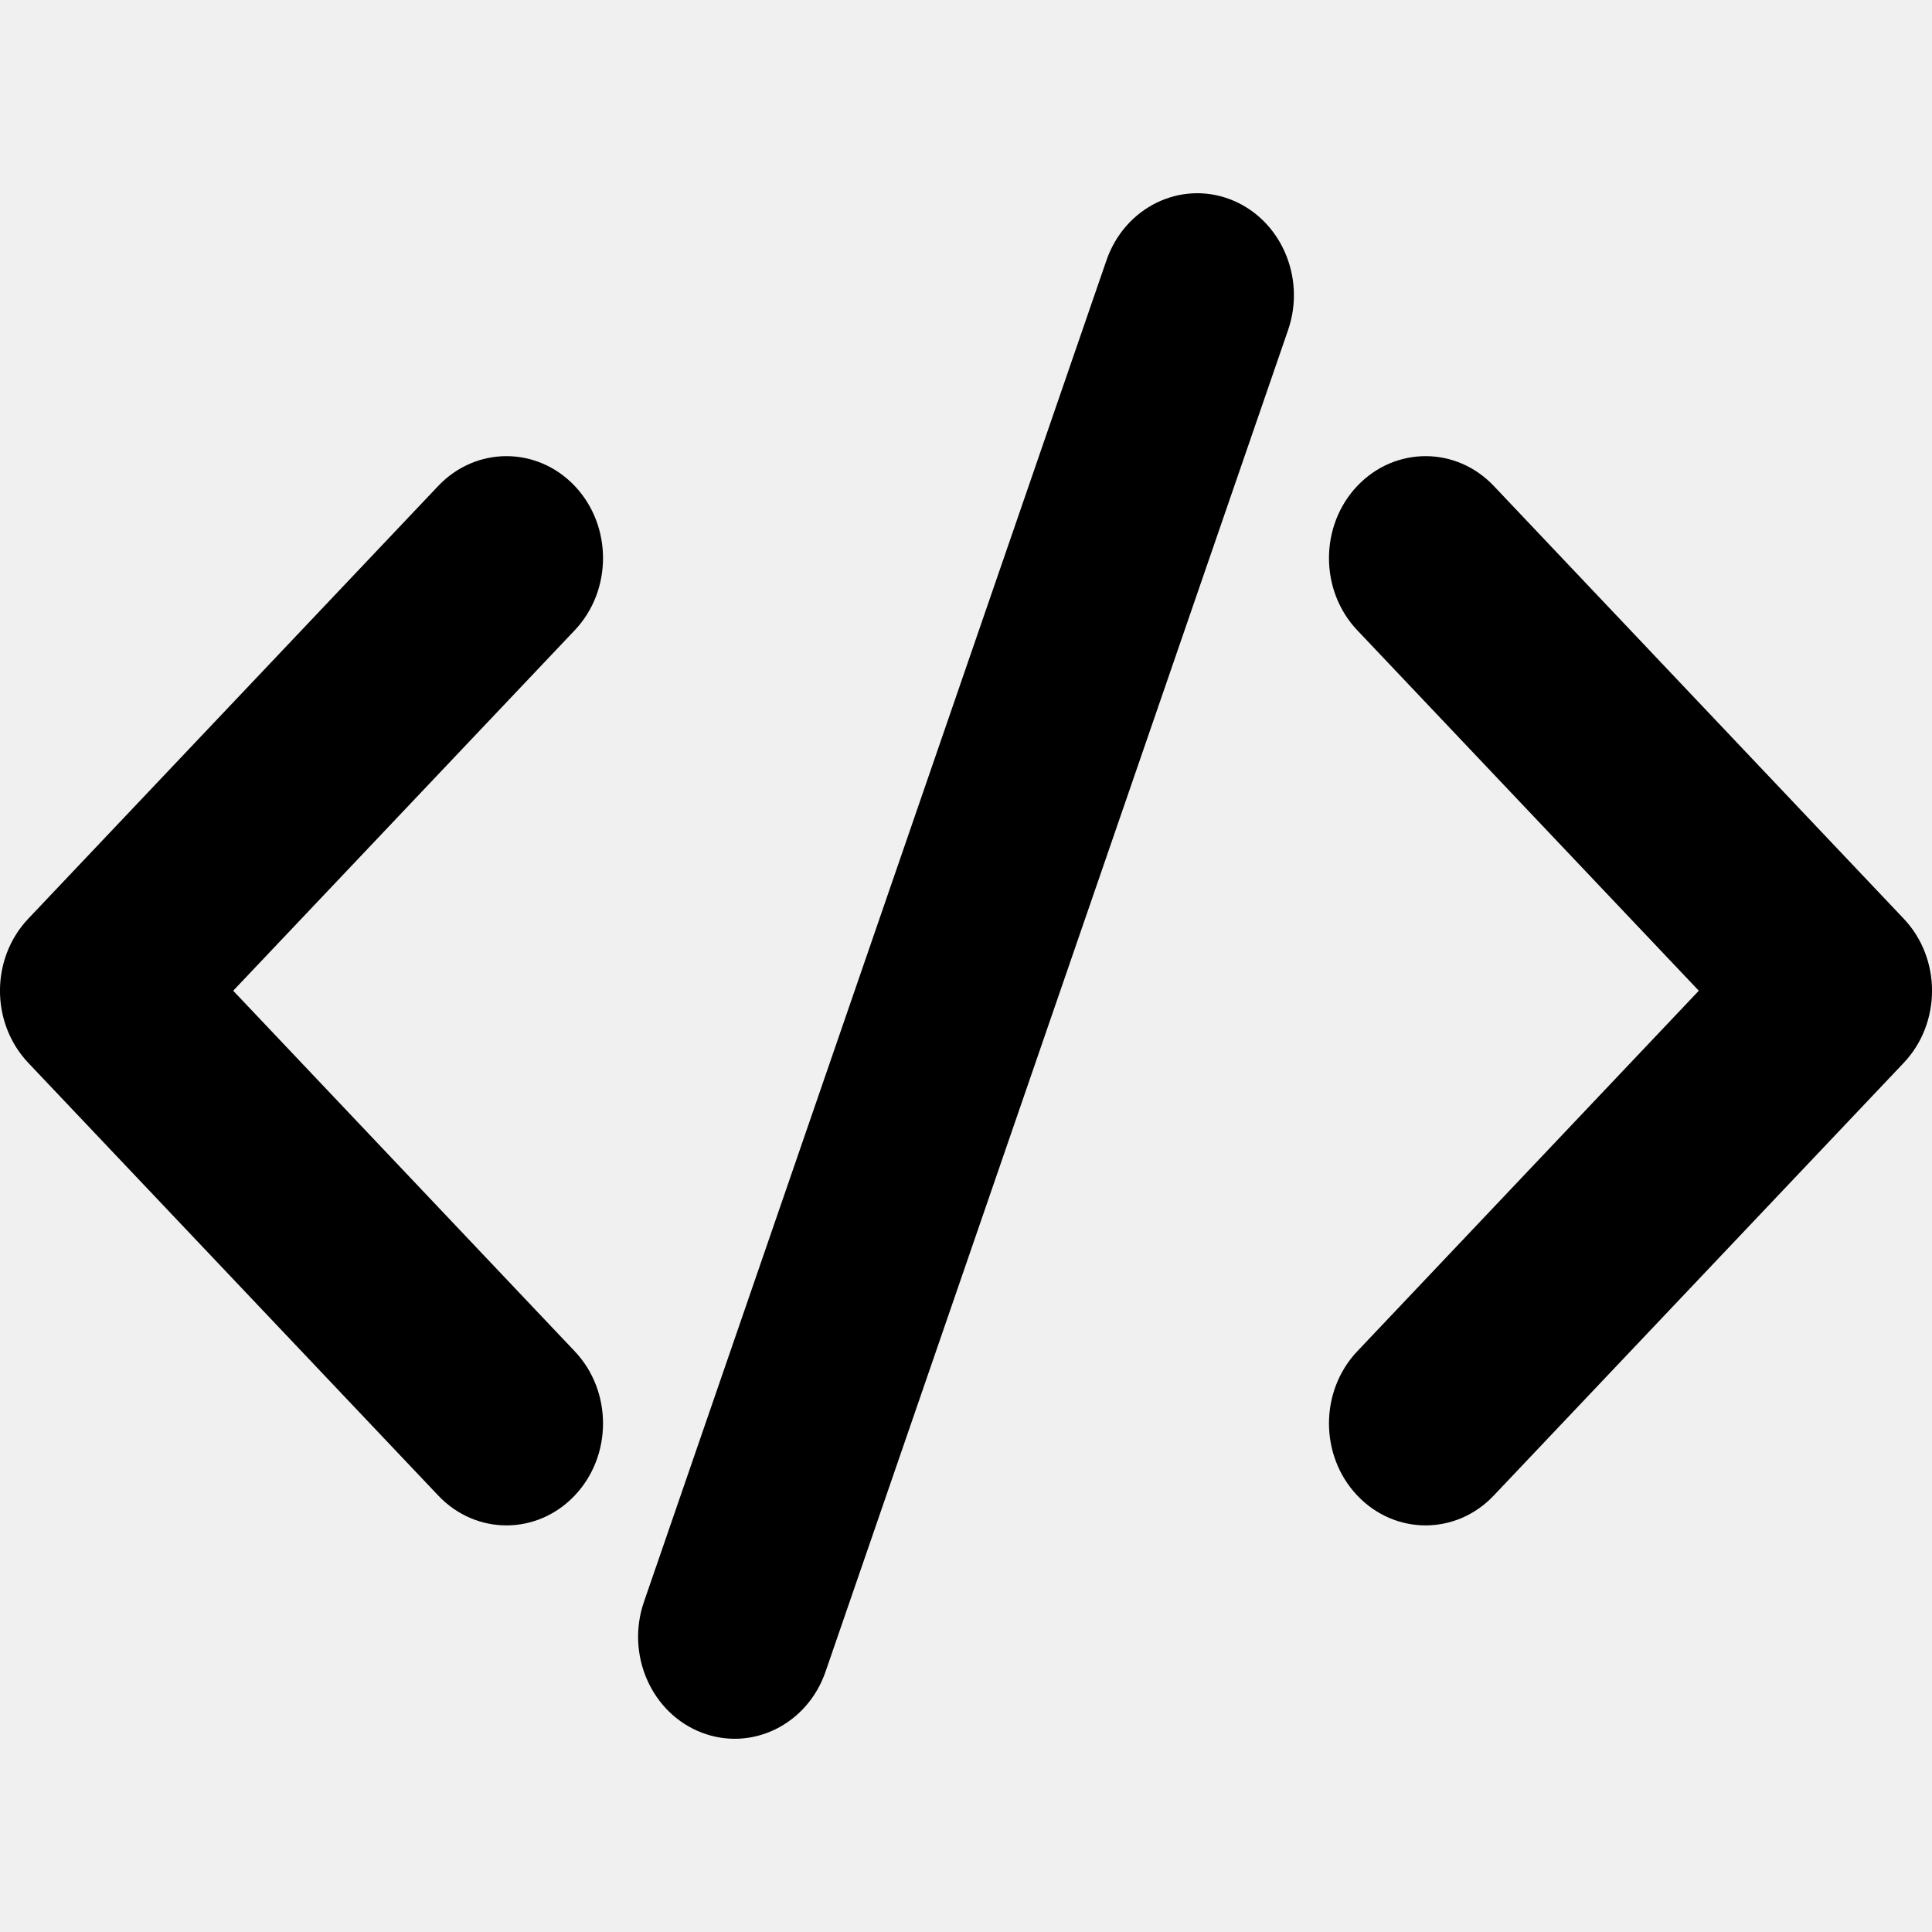
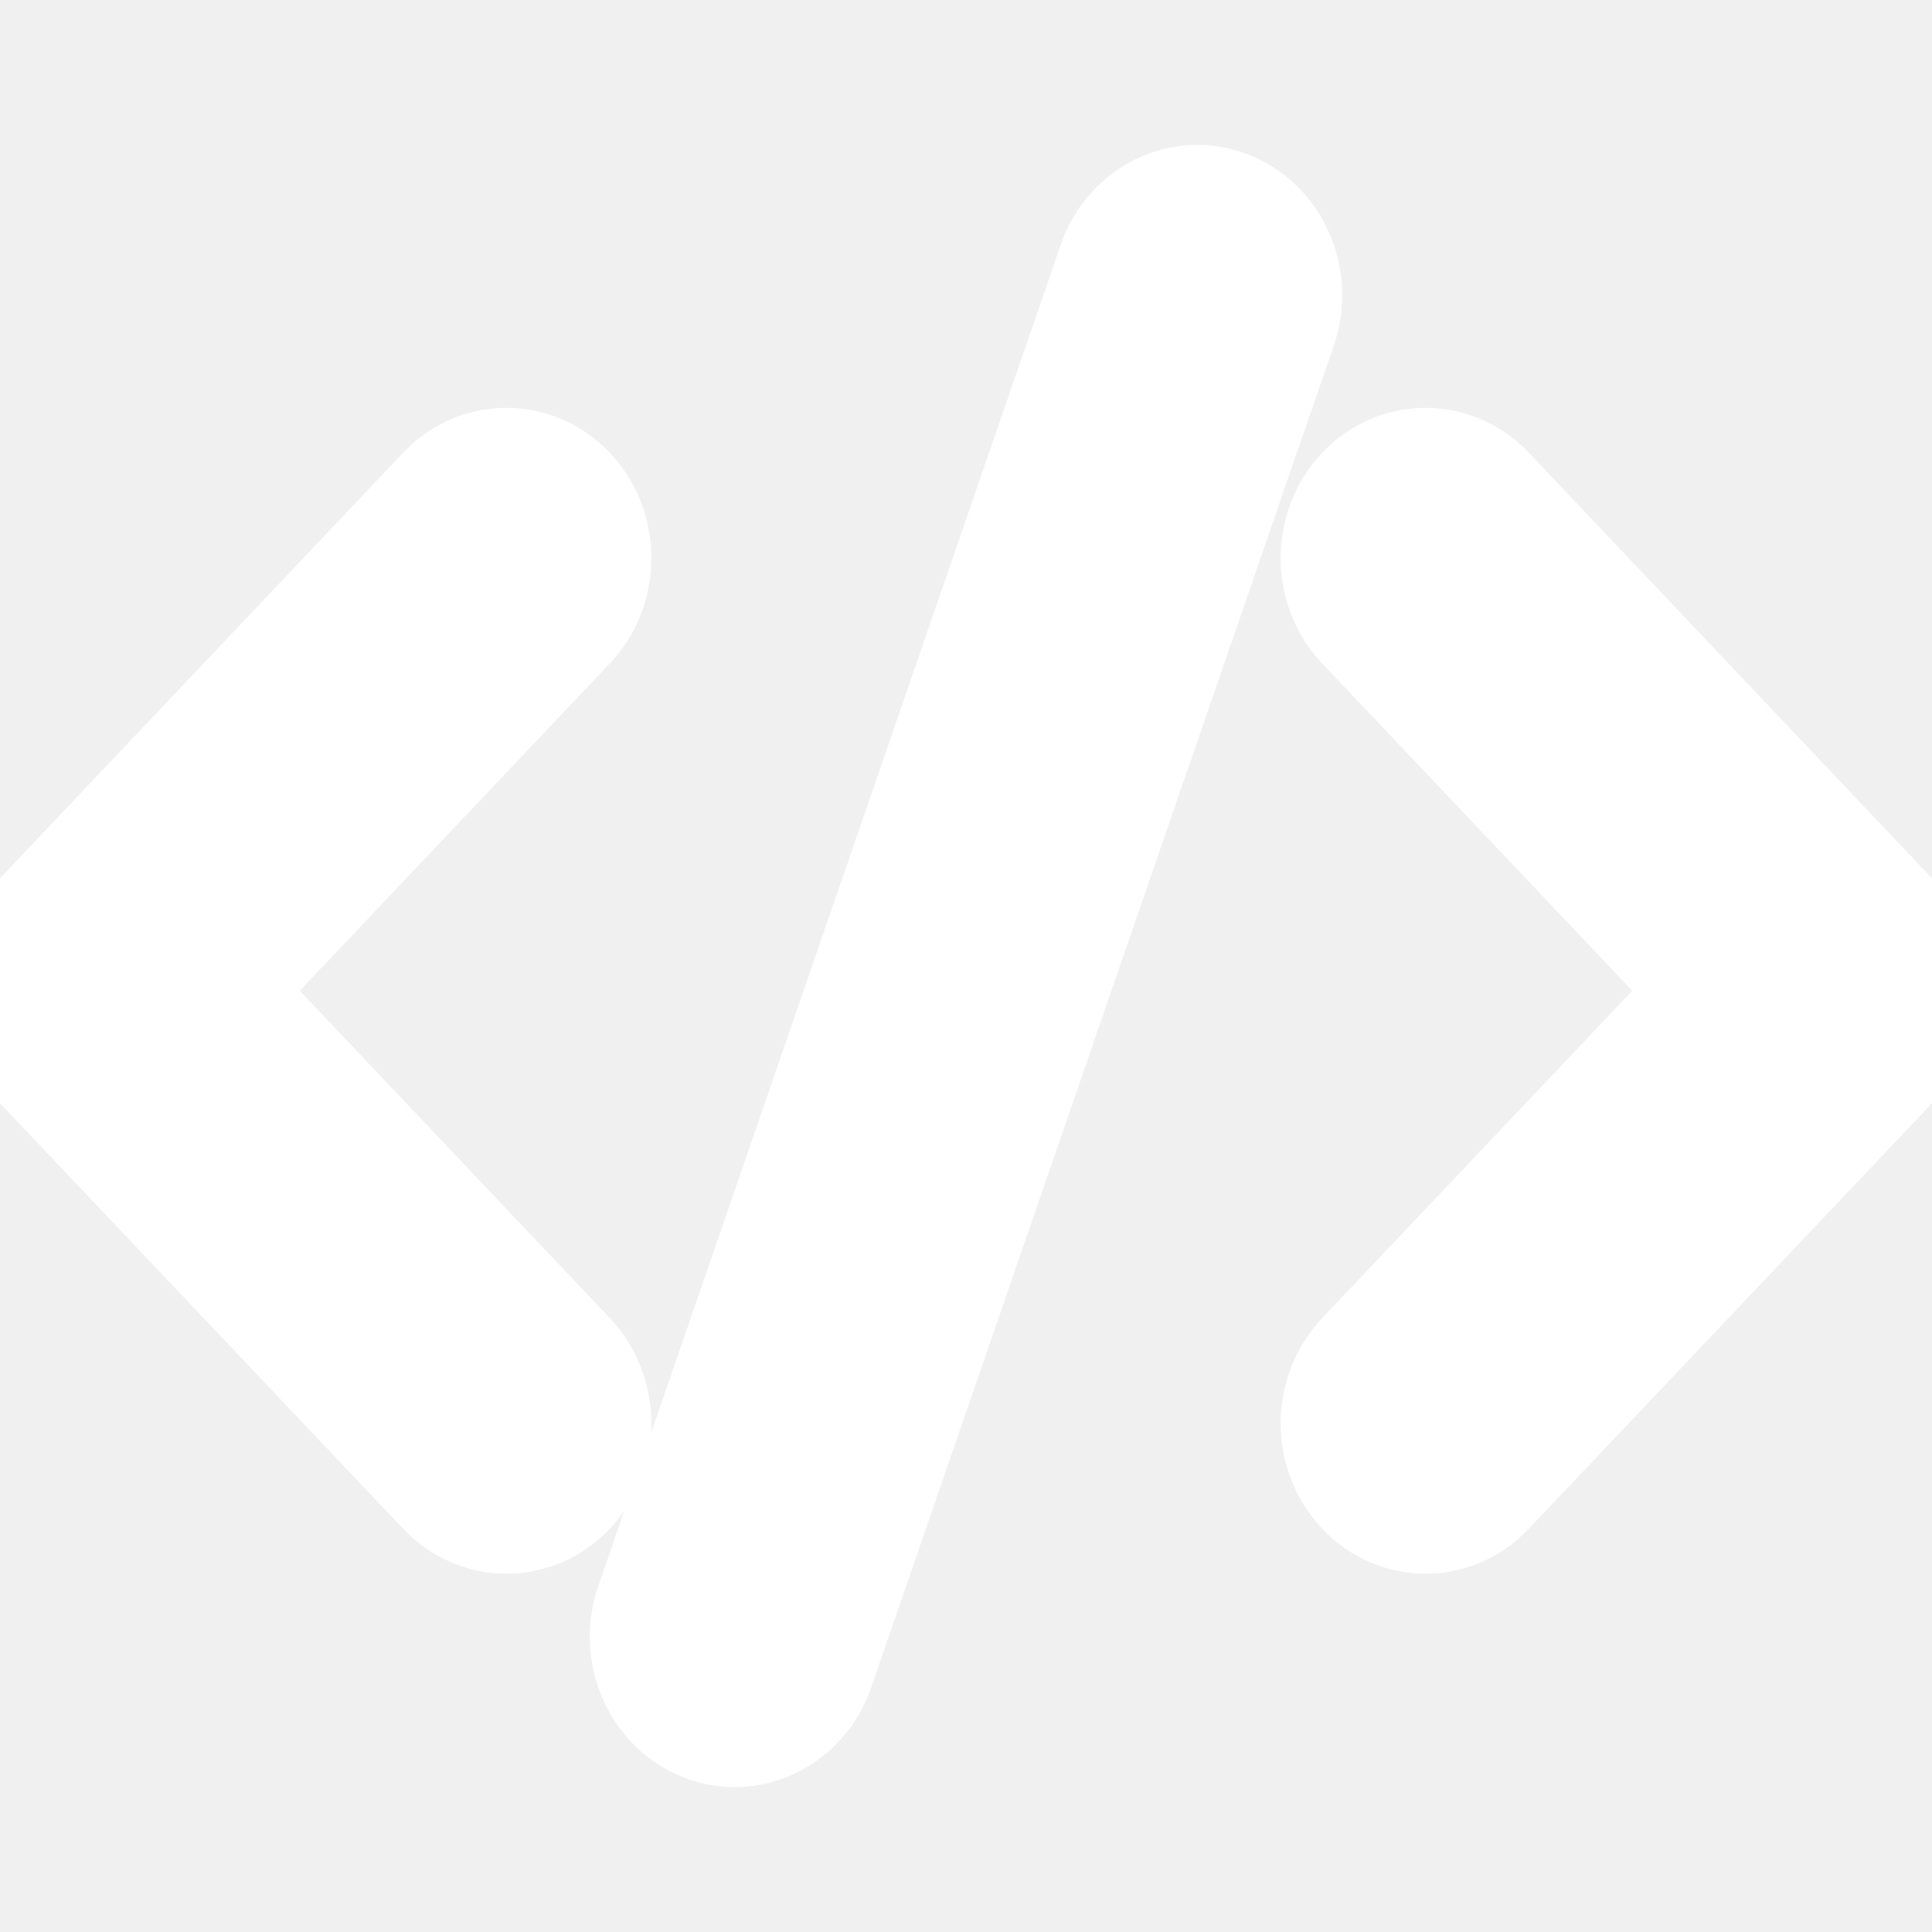
- <svg xmlns="http://www.w3.org/2000/svg" width="20px" height="20px" viewBox="0 -2 20 20">
+ <svg xmlns="http://www.w3.org/2000/svg" stroke="white" fill="white" width="12" height="12" viewBox="0 -2 20 20">
  <path d="M12.736,0.064 C13.255,0.263 13.523,0.869 13.334,1.417 L8.546,15.305 C8.357,15.853 7.783,16.135 7.264,15.936 C6.745,15.737 6.477,15.131 6.666,14.583 L11.454,0.695 C11.643,0.147 12.217,-0.135 12.736,0.064 Z M2.414,8.256 L5.95,11.989 C6.34,12.401 6.34,13.069 5.95,13.481 C5.559,13.894 4.926,13.894 4.536,13.481 L0.293,9.003 C-0.098,8.59 -0.098,7.922 0.293,7.51 L4.536,3.031 C4.926,2.619 5.559,2.619 5.95,3.031 C6.34,3.443 6.34,4.112 5.95,4.524 L2.414,8.256 Z M17.586,8.256 L14.05,4.524 C13.66,4.112 13.66,3.443 14.05,3.031 C14.441,2.619 15.074,2.619 15.464,3.031 L19.707,7.51 C20.098,7.922 20.098,8.59 19.707,9.003 L15.464,13.481 C15.074,13.894 14.441,13.894 14.05,13.481 C13.66,13.069 13.66,12.401 14.05,11.989 L17.586,8.256 Z" />
</svg>
